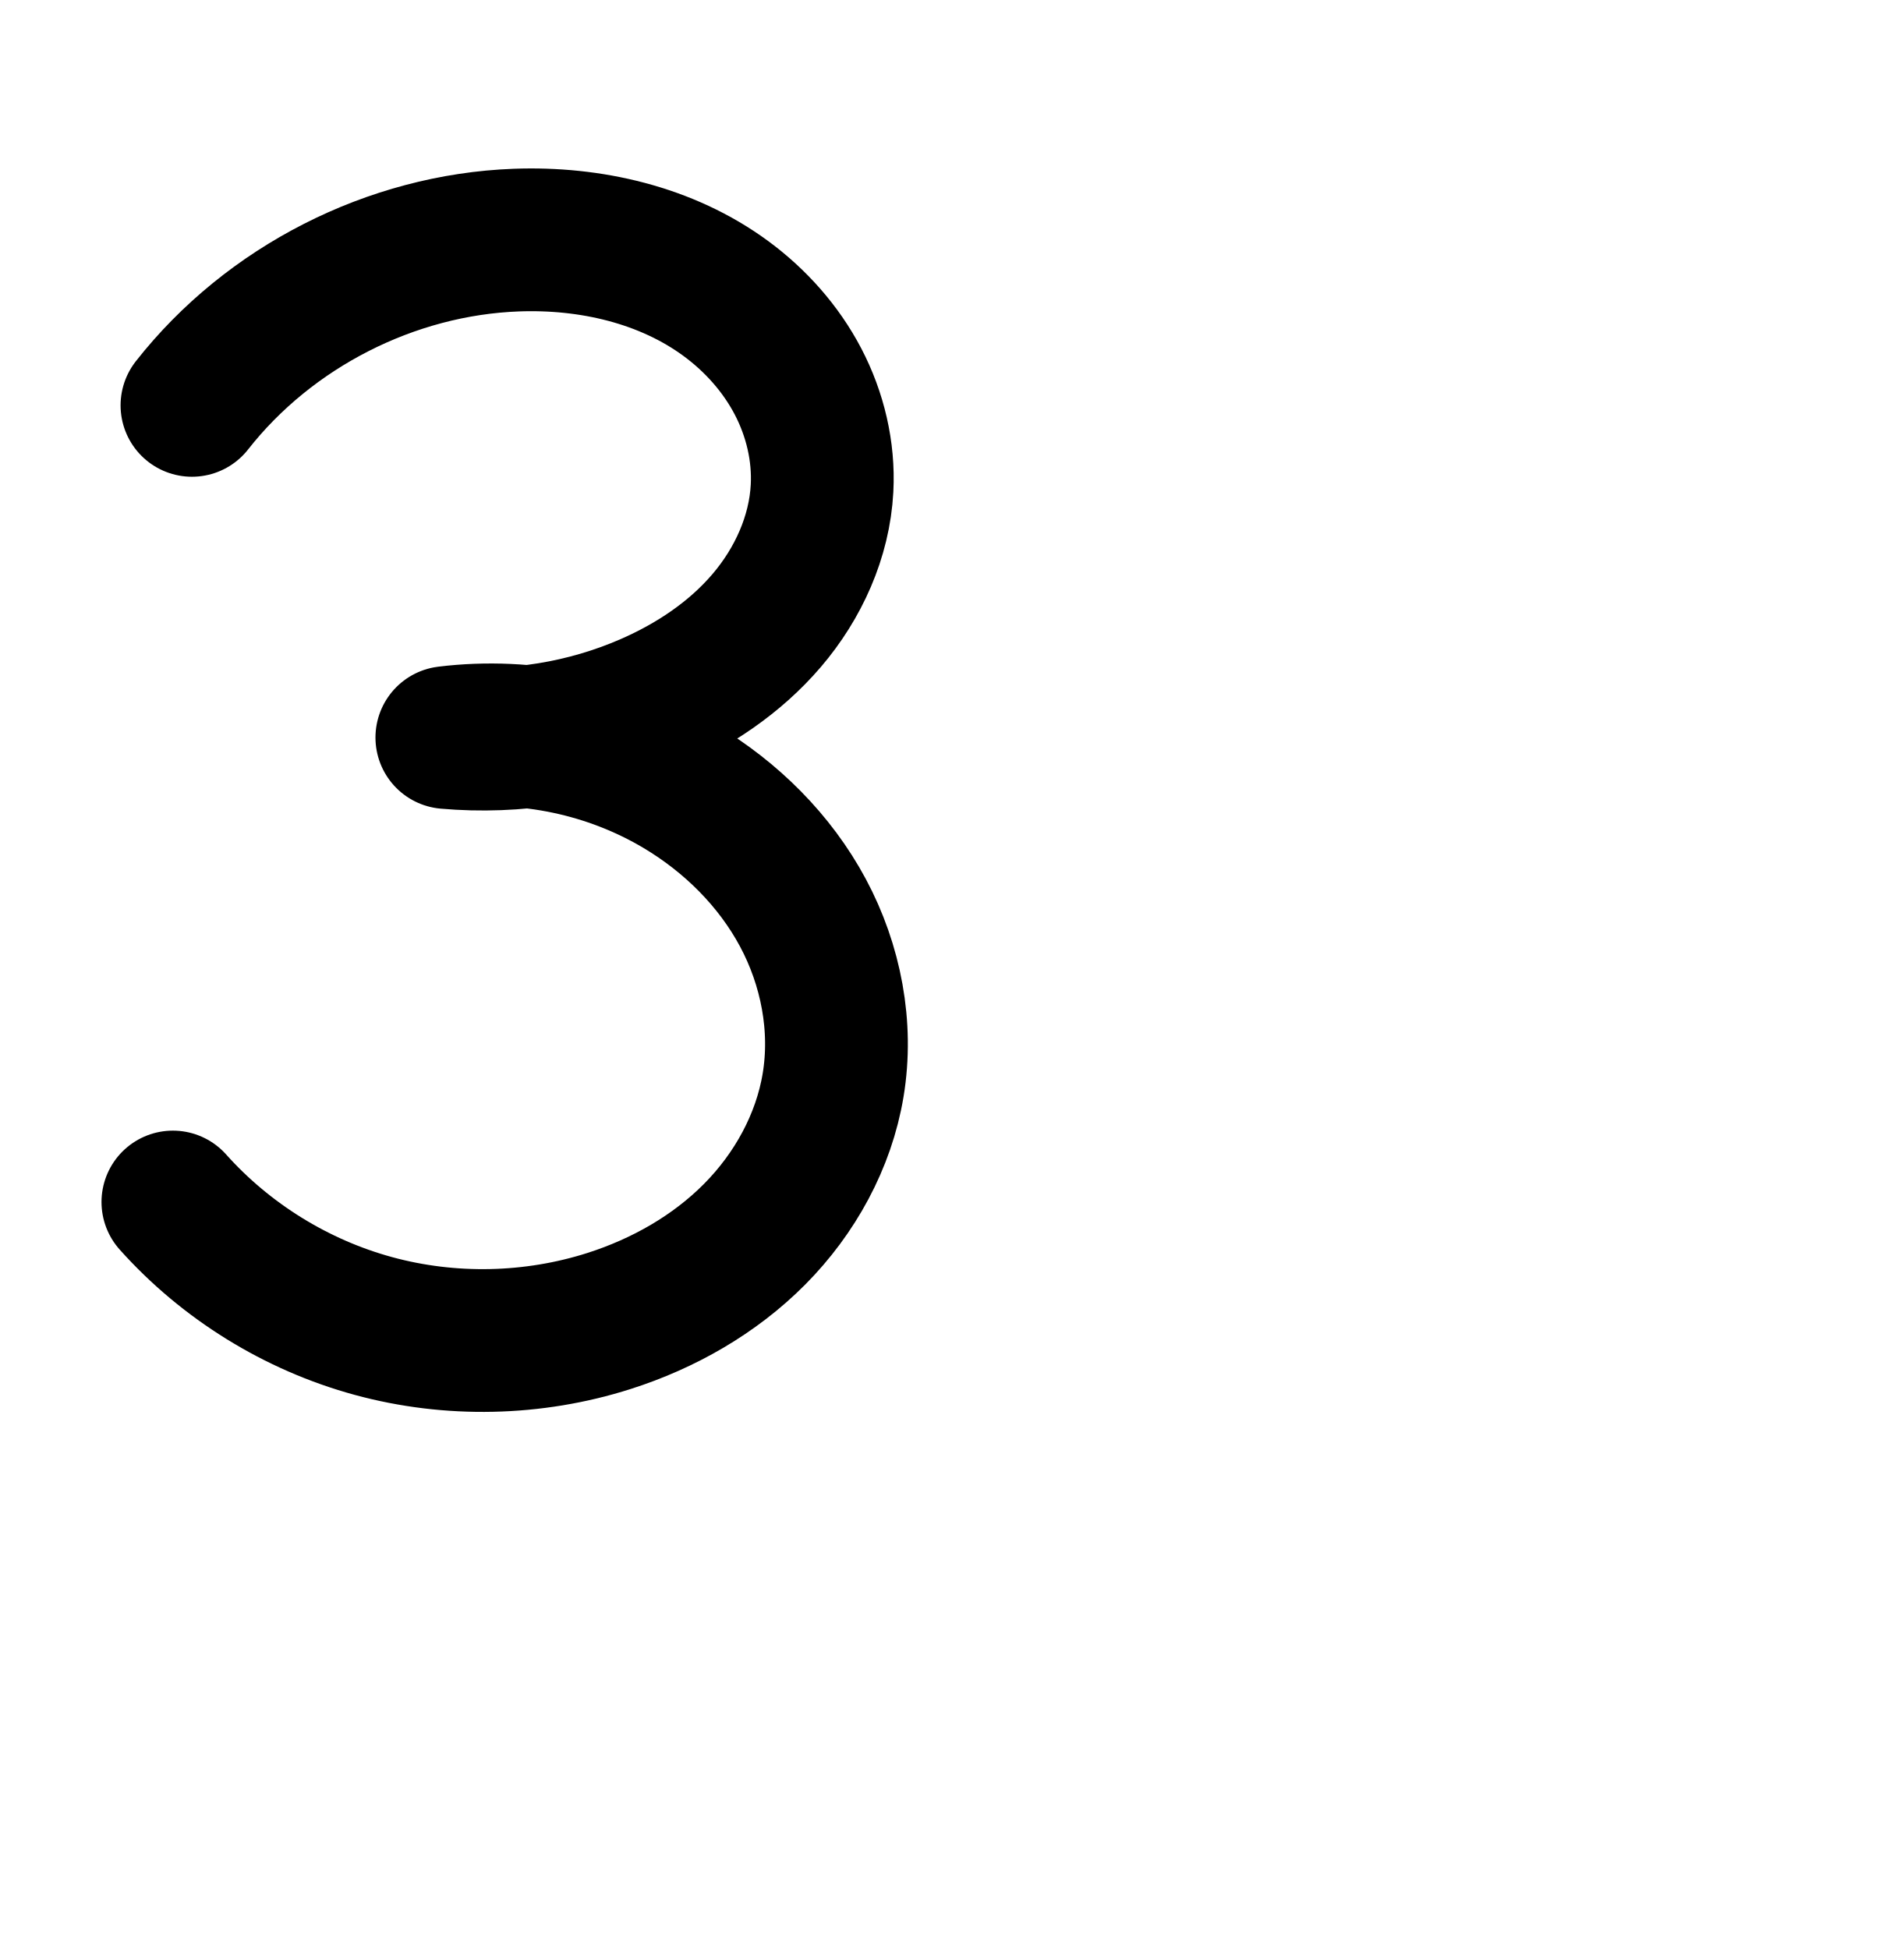
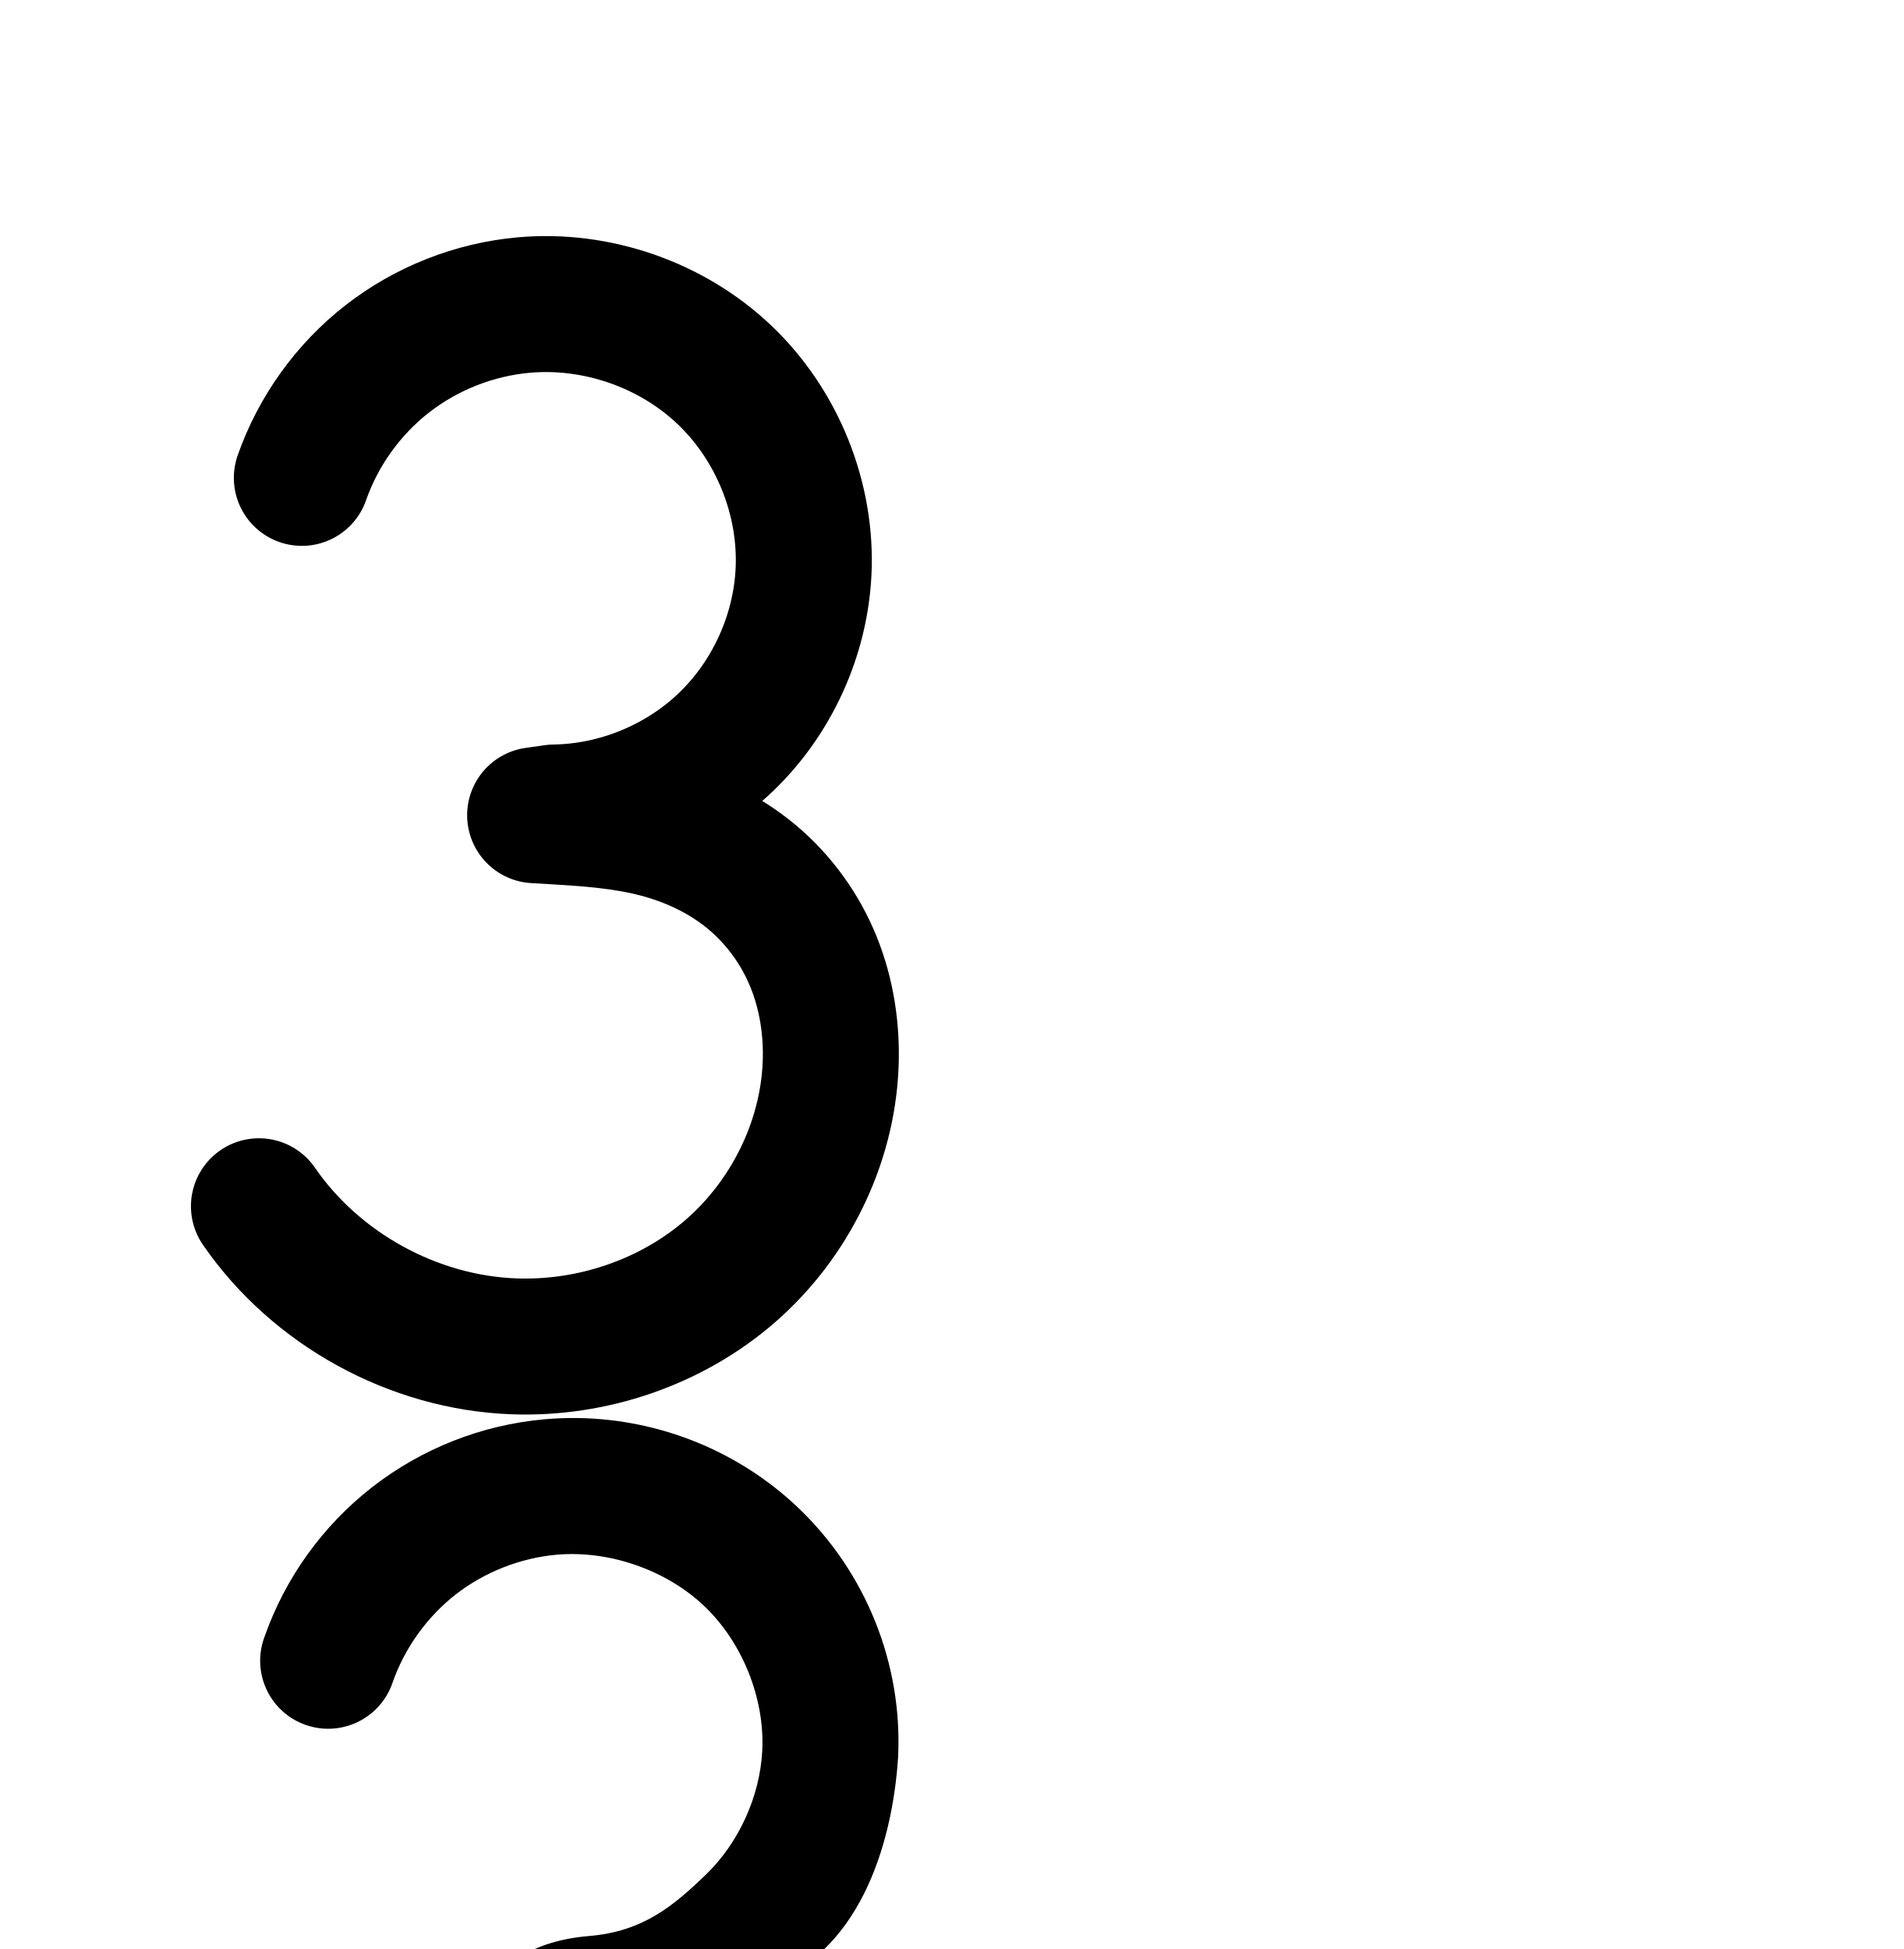
<svg xmlns="http://www.w3.org/2000/svg" width="2000" height="2048" id="svg2992" version="1.1">
  <defs id="defs5498">
    </defs>
  <g id="layer1" transform="translate(0,1048)">
-     <path style="fill:none;fill-rule:evenodd;stroke:#000000;stroke-width:150;stroke-linecap:round;stroke-linejoin:round;stroke-miterlimit:4;stroke-dasharray:none;stroke-opacity:1" d="m 201.686,-622.041 c 81.23,-103.54 209.302,-168.8 340.813,-173.664 77.59,-2.87 157.621,15.393 220.163,61.404 31.271,23.005 57.781,52.723 75.77,87.125 17.989,34.402 27.303,73.507 25.274,112.275 -2.673,51.084 -25.006,100.137 -58.247,139.018 -33.241,38.881 -76.922,67.996 -123.83,88.402 -66.378,28.875 -140.027,40.85 -212.134,34.49 84.351,-10.348 171.971,8.1 244.988,51.584 53.639,31.943 99.625,77.477 129.116,132.503 29.491,55.026 41.955,119.6 31.727,181.187 -9.818,59.12 -40.209,114.041 -82.423,156.58 -42.214,42.539 -95.848,72.969 -152.939,91.195 -79.751,25.46 -166.878,27.324 -247.645,5.296 -80.767,-22.027 -154.884,-67.866 -210.667,-130.291" id="path4155" />
-     <path style="color:#000000;font-style:normal;font-variant:normal;font-weight:normal;font-stretch:normal;font-size:medium;line-height:normal;font-family:sans-serif;text-indent:0;text-align:start;text-decoration:none;text-decoration-line:none;text-decoration-style:solid;text-decoration-color:#000000;letter-spacing:normal;word-spacing:normal;text-transform:none;direction:ltr;block-progression:tb;writing-mode:lr-tb;baseline-shift:baseline;text-anchor:start;white-space:normal;clip-rule:nonzero;display:inline;overflow:visible;visibility:visible;opacity:1;isolation:auto;mix-blend-mode:normal;color-interpolation:sRGB;color-interpolation-filters:linearRGB;solid-color:#000000;solid-opacity:1;fill:#000000;fill-opacity:1;fill-rule:evenodd;stroke:none;stroke-width:150;stroke-linecap:round;stroke-linejoin:round;stroke-miterlimit:4;stroke-dasharray:none;stroke-dashoffset:0;stroke-opacity:1;color-rendering:auto;image-rendering:auto;shape-rendering:auto;text-rendering:auto;enable-background:accumulate" d="m -479.371,-883.158 c -5.739,0.019 -11.464,0.135 -17.166,0.346 -154.475,5.713 -301.635,80.701 -397.049,202.32 a 75.007,75.007 0 1 0 118.016,92.586 c 67.046,-85.46 176.031,-140.993 284.578,-145.008 63.942,-2.365 127.374,13.341 172.945,46.867 22.735,16.726 41.566,38.16 53.754,61.467 12.1,23.139 18.103,49.423 16.838,73.602 -1.665,31.816 -16.581,66.389 -40.357,94.199 -24.17,28.271 -58.145,51.576 -96.74,68.365 -31.395,13.657 -65.026,22.602 -99.201,26.898 -30.59,-2.411 -61.471,-1.84 -92.148,1.924 a 75.007,75.007 0 0 0 2.543,149.152 c 29.974,2.644 60.071,2.469 89.922,-0.184 43.469,5.219 86.082,19.343 123.281,41.496 42.91,25.554 79.093,61.894 101.387,103.492 22.107,41.249 31.072,89.959 23.846,133.473 -6.95,41.851 -29.516,83.634 -61.672,116.037 -32.438,32.687 -75.498,57.567 -122.514,72.576 -65.685,20.97 -138.58,22.529 -205.102,4.387 -66.522,-18.142 -128.532,-56.494 -174.477,-107.908 a 75.007,75.007 0 1 0 -111.85,99.949 c 65.621,73.434 151.845,126.761 246.857,152.674 95.012,25.912 196.372,23.744 290.189,-6.207 67.167,-21.443 131.375,-57.422 183.365,-109.812 52.272,-52.674 90.488,-120.732 103.174,-197.121 13.229,-79.66 -2.735,-160.099 -39.609,-228.902 -32.484,-60.61 -79.977,-110.402 -135.107,-147.639 32.009,-20.198 62.019,-44.94 87.869,-75.176 42.706,-49.952 72.457,-113.484 76.139,-183.836 2.792,-53.359 -9.832,-105.285 -33.711,-150.949 -23.791,-45.497 -57.981,-83.498 -97.787,-112.783 -74.542,-54.84 -164.128,-76.564 -250.213,-76.285 z" id="path4155-3" />
+     <path style="fill:none;fill-rule:evenodd;stroke:#000000;stroke-width:142.883;stroke-linecap:round;stroke-linejoin:round;stroke-miterlimit:4;stroke-dasharray:none;stroke-opacity:1" d="m 317.143,-545.854 c 17.173,-49.113 48.743,-93.095 89.781,-125.078 41.038,-31.983 91.4,-51.853 143.22,-56.508 76.46,-6.869 155.426,20.44 211.053,73.345 55.627,52.905 86.883,130.574 83.039,207.246 -3.344,66.708 -32.921,131.751 -80.995,178.119 -48.074,46.368 -114.143,73.577 -180.928,74.51 l -20.069,2.854 19.364,1.136 c 37.016,2.171 74.267,4.801 110.11,14.293 35.844,9.492 70.089,25.881 98.511,49.694 28.422,23.813 50.73,54.79 64.621,89.169 13.891,34.379 19.454,71.896 17.827,108.939 C 869.071,154.016 829.45,233.551 767.433,287.548 705.417,341.545 622.095,369.763 539.922,366.728 434.338,362.829 331.958,306.569 272.06,219.531" id="path4155" />
+     <path style="color:#000000;font-style:normal;font-variant:normal;font-weight:normal;font-stretch:normal;font-size:medium;line-height:normal;font-family:sans-serif;text-indent:0;text-align:start;text-decoration:none;text-decoration-line:none;text-decoration-style:solid;text-decoration-color:#000000;letter-spacing:normal;word-spacing:normal;text-transform:none;direction:ltr;block-progression:tb;writing-mode:lr-tb;baseline-shift:baseline;text-anchor:start;white-space:normal;clip-rule:nonzero;display:inline;overflow:visible;visibility:visible;opacity:1;isolation:auto;mix-blend-mode:normal;color-interpolation:sRGB;color-interpolation-filters:linearRGB;solid-color:#000000;solid-opacity:1;fill:#000000;fill-opacity:1;fill-rule:evenodd;stroke:none;stroke-width:142.883;stroke-linecap:round;stroke-linejoin:round;stroke-miterlimit:4;stroke-dasharray:none;stroke-dashoffset:0;stroke-opacity:1;color-rendering:auto;image-rendering:auto;shape-rendering:auto;text-rendering:auto;enable-background:accumulate" d="m 608.322,442.094 c -12.158,-0.217 -24.366,0.214 -36.57,1.311 -65.756,5.907 -128.668,30.731 -180.742,71.314 -52.074,40.583 -91.514,95.527 -113.305,157.848 -13.695,37.434 5.889,78.836 43.517,91.992 37.627,13.157 78.743,-7.02 91.358,-44.832 12.555,-35.906 36.257,-68.927 66.26,-92.309 30.002,-23.382 67.812,-38.3 105.697,-41.703 55.287,-4.967 115.367,15.859 155.426,53.957 40.009,38.051 63.675,96.983 60.922,151.902 -2.406,47.99 -24.656,96.918 -59.24,130.275 -34.585,33.357 -66.285,59.825 -123.023,64.539 -56.738,4.714 -101.21,30.553 -99.695,67.195 1.515,36.642 46.526,60.186 92.736,62.915 67.307,1.177 110.647,12.377 160.686,54.019 19.149,16.044 34.741,37.606 44.264,61.174 9.61,23.782 13.914,51.24 12.693,79.041 -2.69,61.264 -33.605,123.858 -80.783,164.936 l -0.002,0 c -47.412,41.281 -113.889,64.034 -177.961,61.668 -81.96,-3.027 -165.151,-48.742 -211.646,-116.305 -22.128,-33.147 -67.097,-41.782 -99.928,-19.189 -32.831,22.593 -40.831,67.679 -17.777,100.189 73.3,106.512 194.869,173.318 324.078,178.09 100.275,3.703 200.44,-29.981 277.061,-96.693 C 919.2,1516.512 967.527,1420.036 972.051,1317 981.787,1174.97 893.813,1064.327 798.83,1039.713 902.526,1008.462 937.662,890.129 943.588,798.729 948.522,700.304 909.677,603.897 838.432,536.139 776.135,476.891 693.432,443.612 608.322,442.094 Z" id="path4155-4" />
  </g>
</svg>
